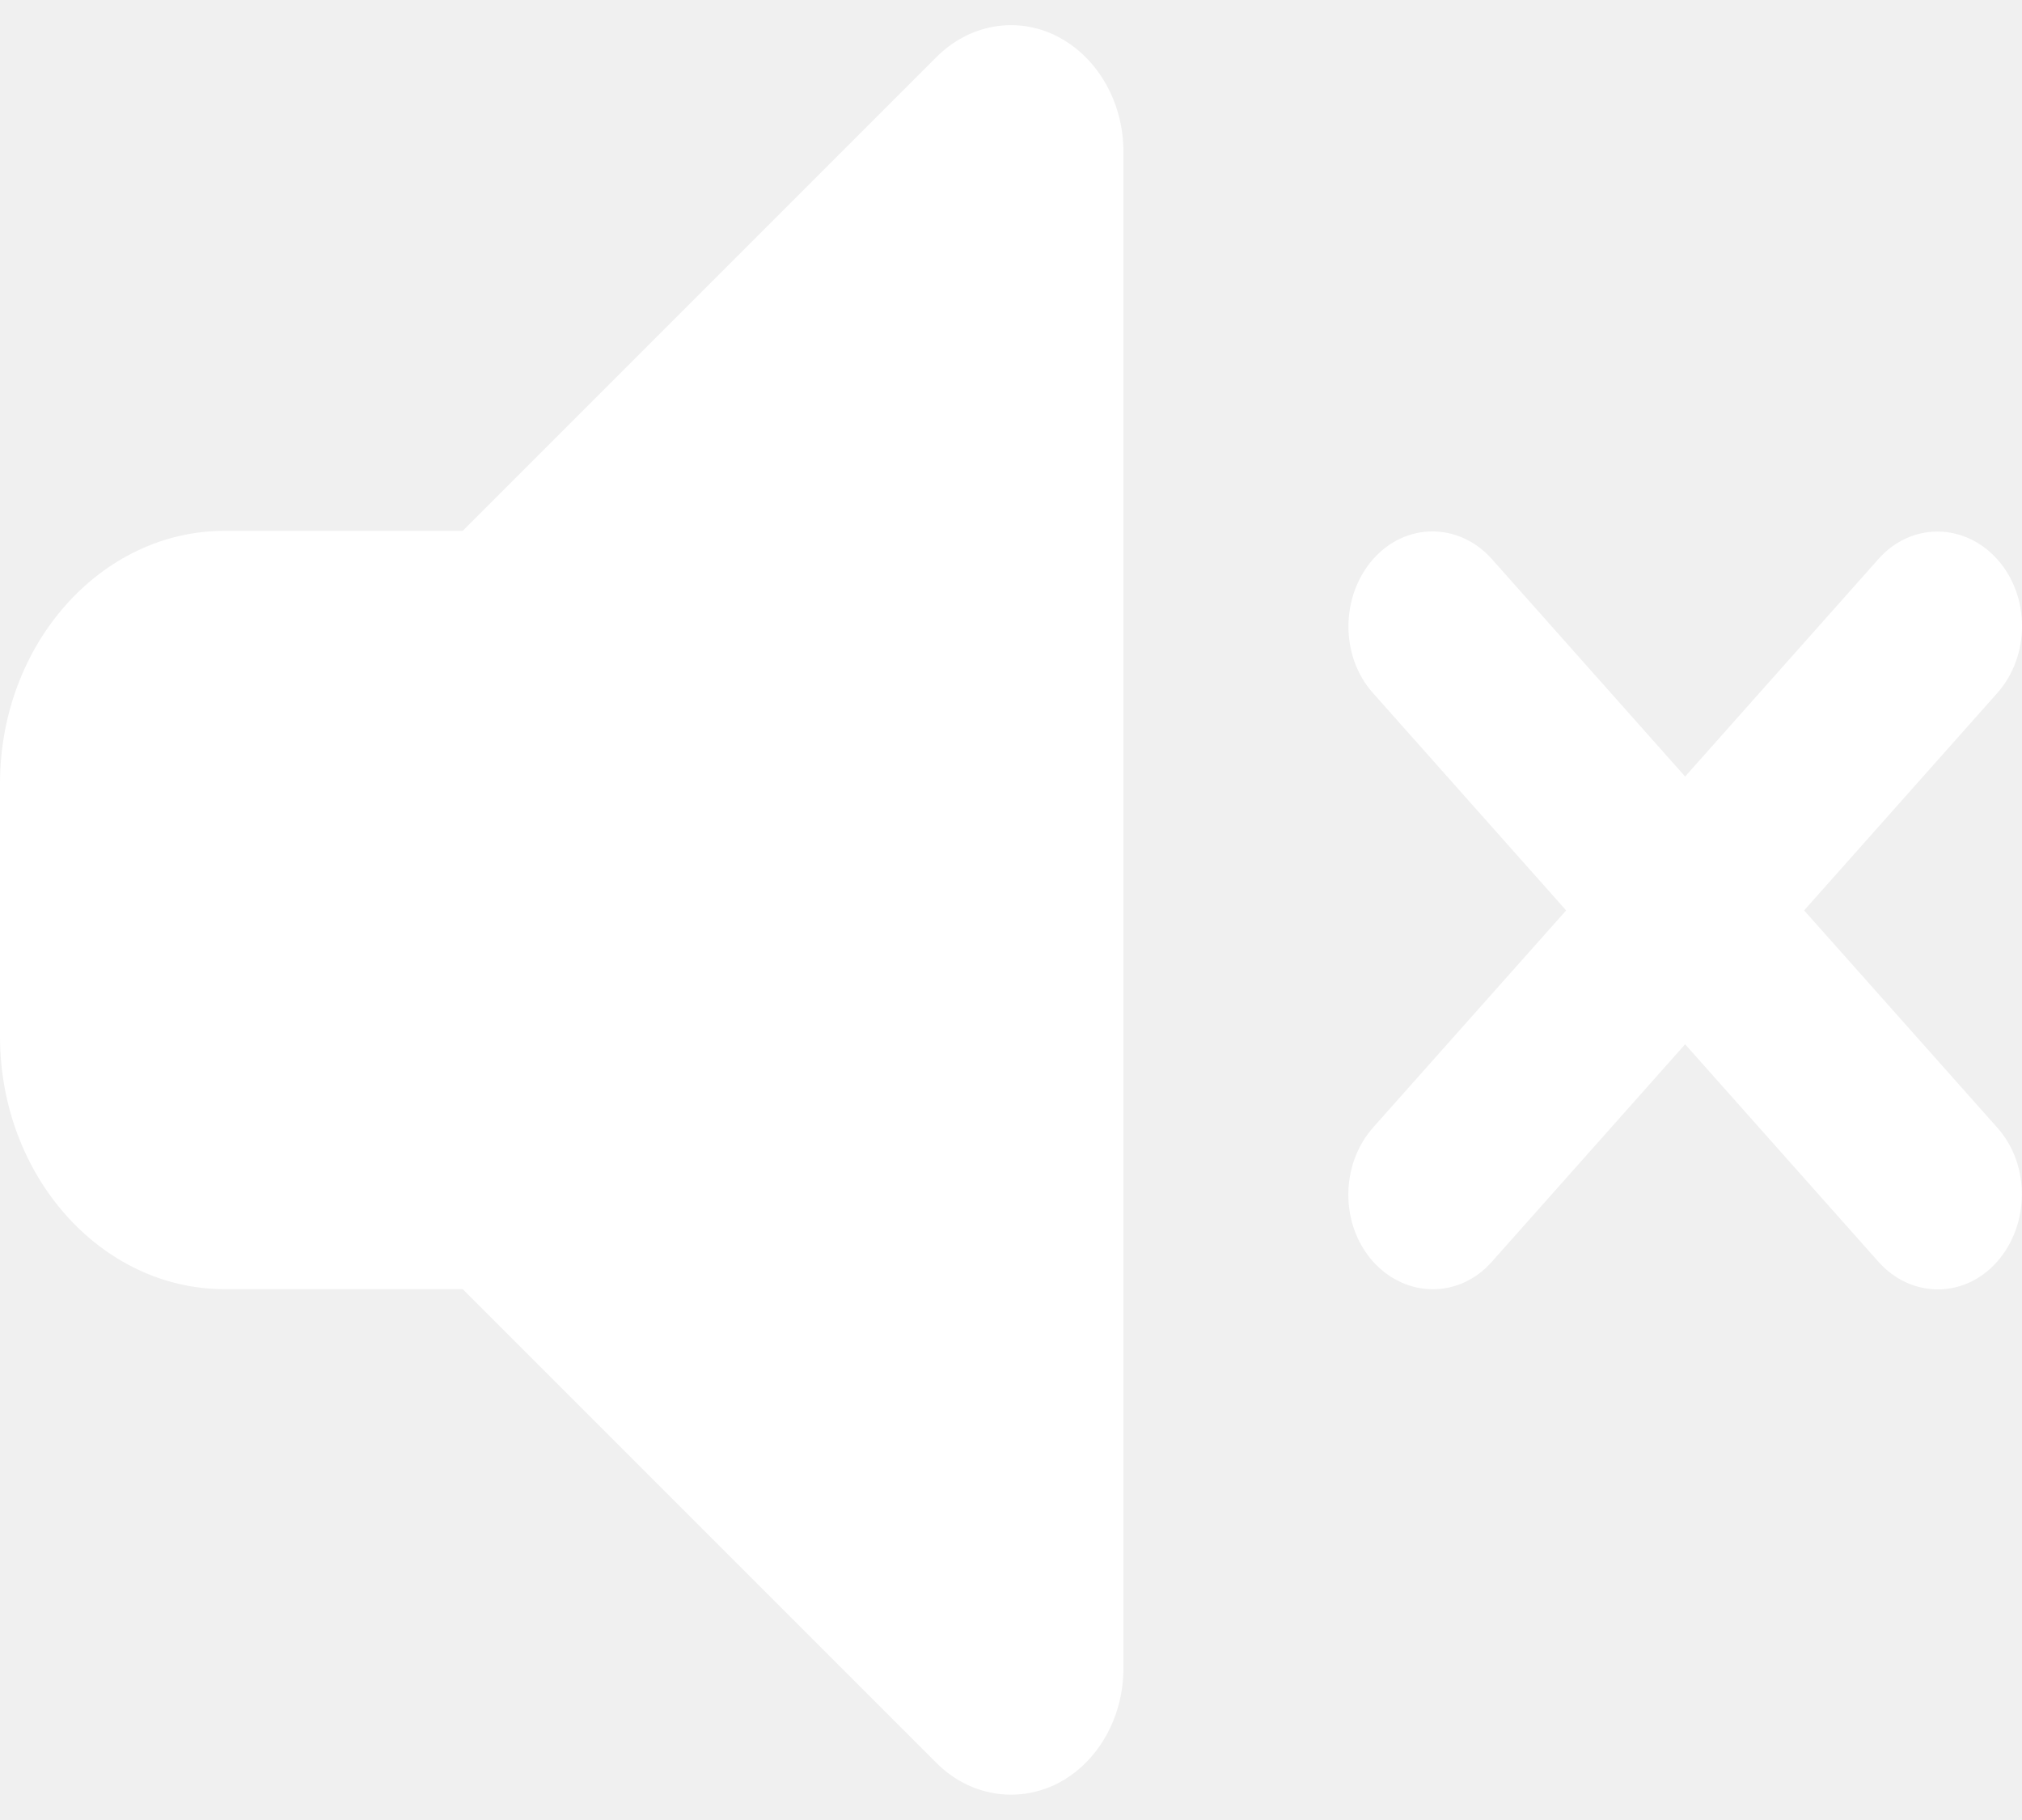
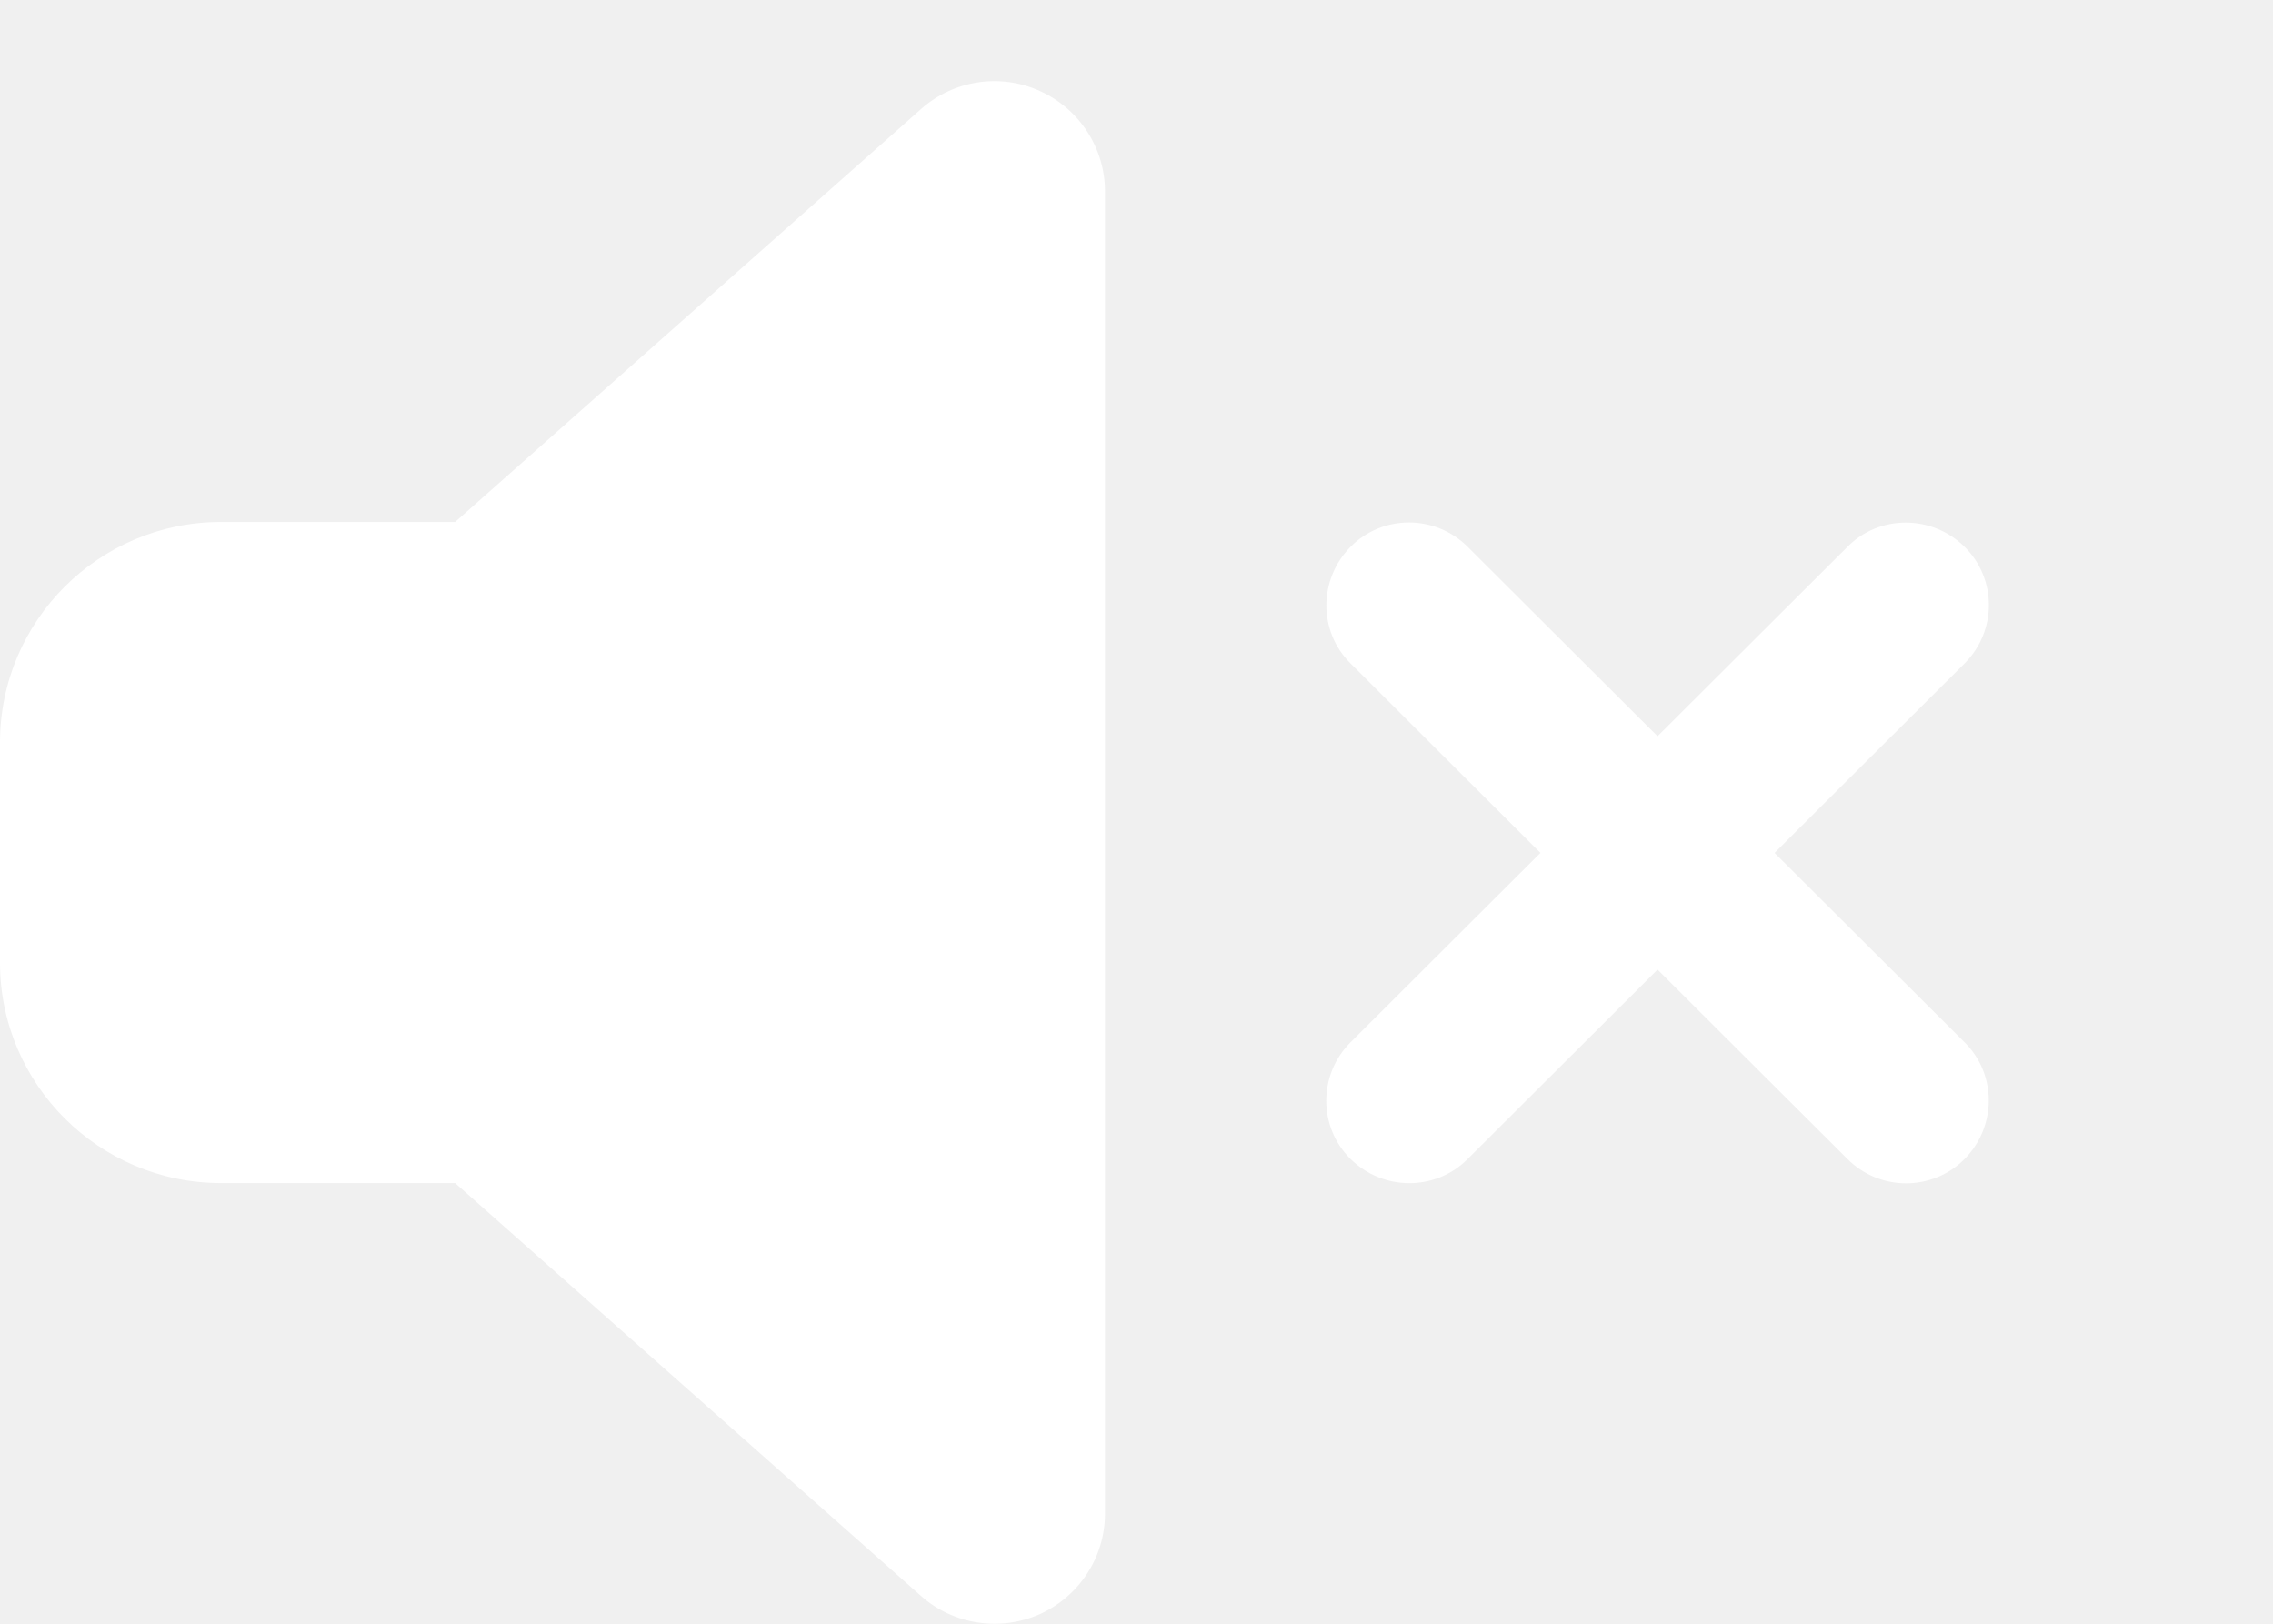
- <svg xmlns="http://www.w3.org/2000/svg" width="20" height="18" viewBox="0 0 20 18" fill="none">
-   <path d="M10.456 17.641C10.855 17.438 11.112 16.992 11.112 16.5V1.5C11.112 1.008 10.855 0.563 10.456 0.359C10.056 0.156 9.588 0.238 9.261 0.566L4.577 5.25H2.222C0.997 5.25 0 6.371 0 7.75V10.25C0 11.629 0.997 12.75 2.222 12.75H4.577L9.261 17.434C9.588 17.762 10.056 17.84 10.456 17.641ZM14.758 12.477L16.668 10.328L18.578 12.477C18.904 12.844 19.432 12.844 19.755 12.477C20.078 12.109 20.082 11.516 19.755 11.152L17.845 9.004L19.755 6.855C20.082 6.488 20.082 5.895 19.755 5.531C19.429 5.168 18.901 5.164 18.578 5.531L16.668 7.68L14.758 5.531C14.432 5.164 13.904 5.164 13.581 5.531C13.258 5.898 13.255 6.492 13.581 6.855L15.491 9.004L13.581 11.152C13.255 11.52 13.255 12.113 13.581 12.477C13.908 12.84 14.435 12.844 14.758 12.477Z" fill="white" />
+ <svg xmlns="http://www.w3.org/2000/svg" width="21" height="15" viewBox="0 0 21 15" fill="none">
+   <path d="M9.606 14.912C9.973 14.746 10.209 14.383 10.209 13.983V1.769C10.209 1.368 9.973 1.005 9.606 0.84C9.239 0.674 8.809 0.741 8.509 1.008L4.205 4.822H2.042C0.916 4.822 0 5.735 0 6.858V8.894C0 10.016 0.916 10.929 2.042 10.929H4.205L8.509 14.743C8.809 15.01 9.239 15.074 9.606 14.912ZM13.559 10.707L15.314 8.957L17.069 10.707C17.368 11.006 17.853 11.006 18.15 10.707C18.447 10.408 18.45 9.924 18.15 9.628L16.395 7.879L18.15 6.129C18.45 5.83 18.45 5.347 18.15 5.051C17.85 4.755 17.365 4.752 17.069 5.051L15.314 6.801L13.559 5.051C13.259 4.752 12.774 4.752 12.478 5.051C12.181 5.35 12.178 5.834 12.478 6.129L14.232 7.879L12.478 9.628C12.178 9.927 12.178 10.411 12.478 10.707C12.777 11.002 13.262 11.006 13.559 10.707Z" fill="white" />
</svg>
